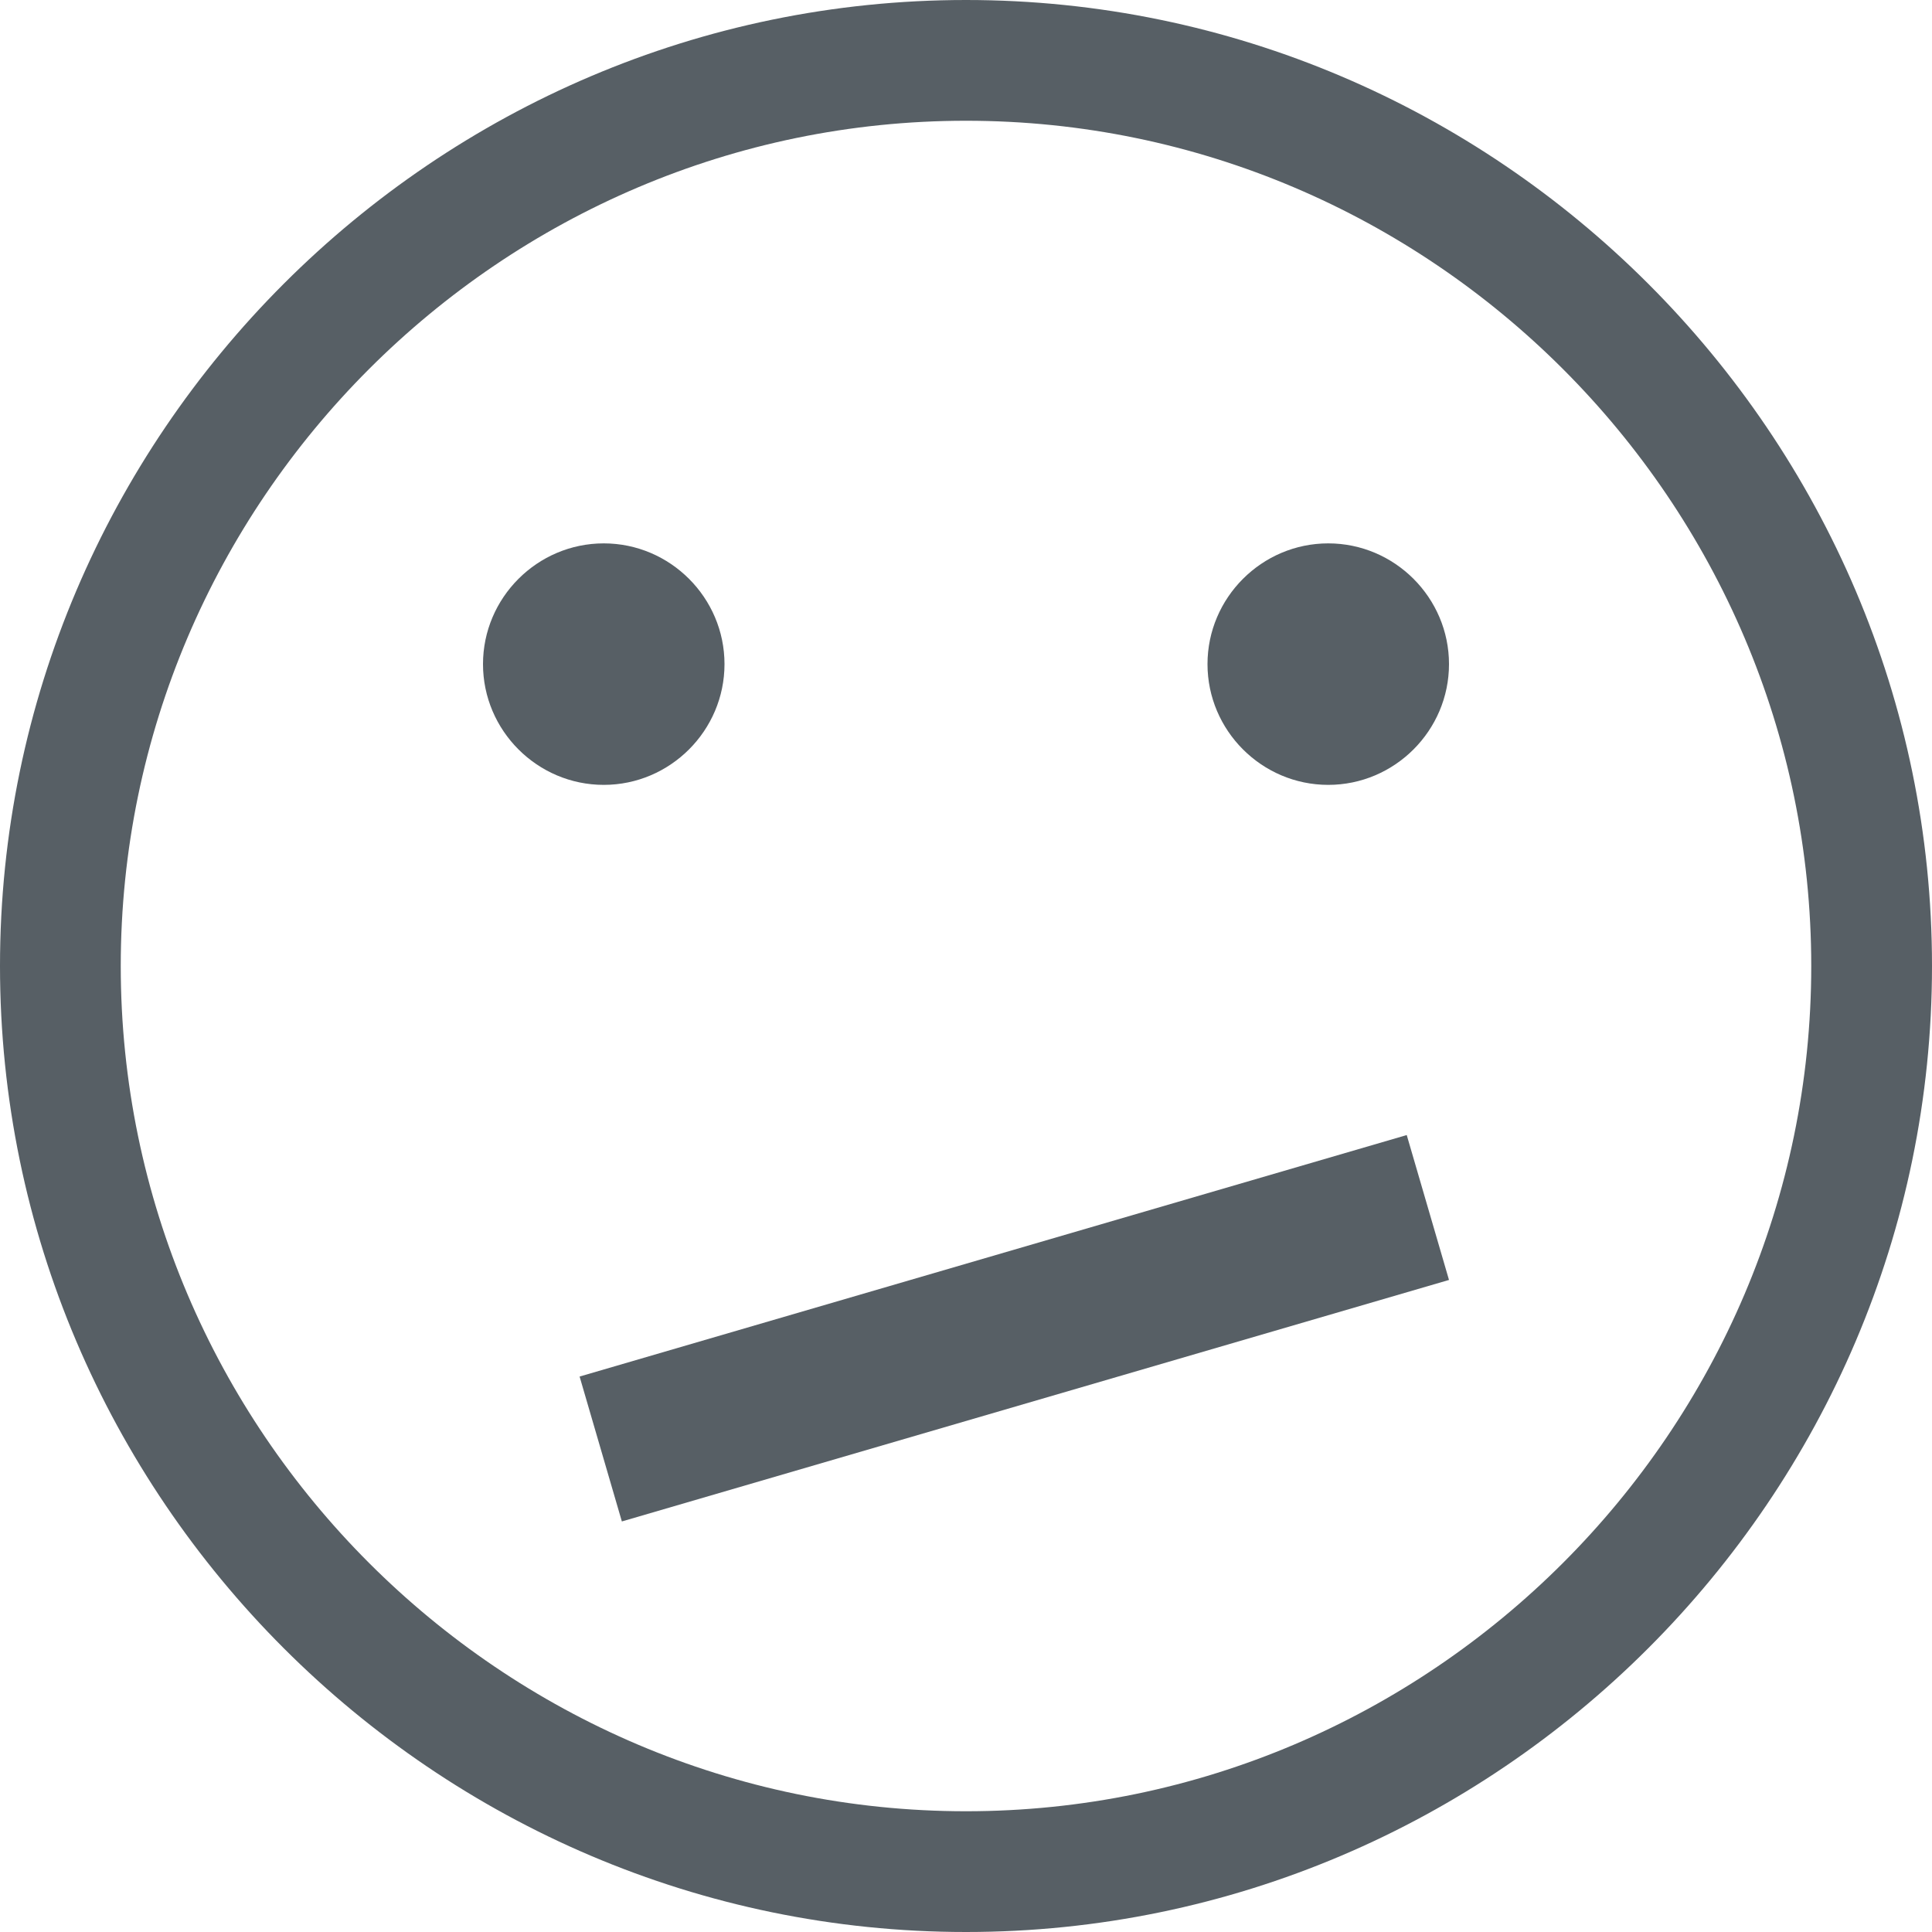
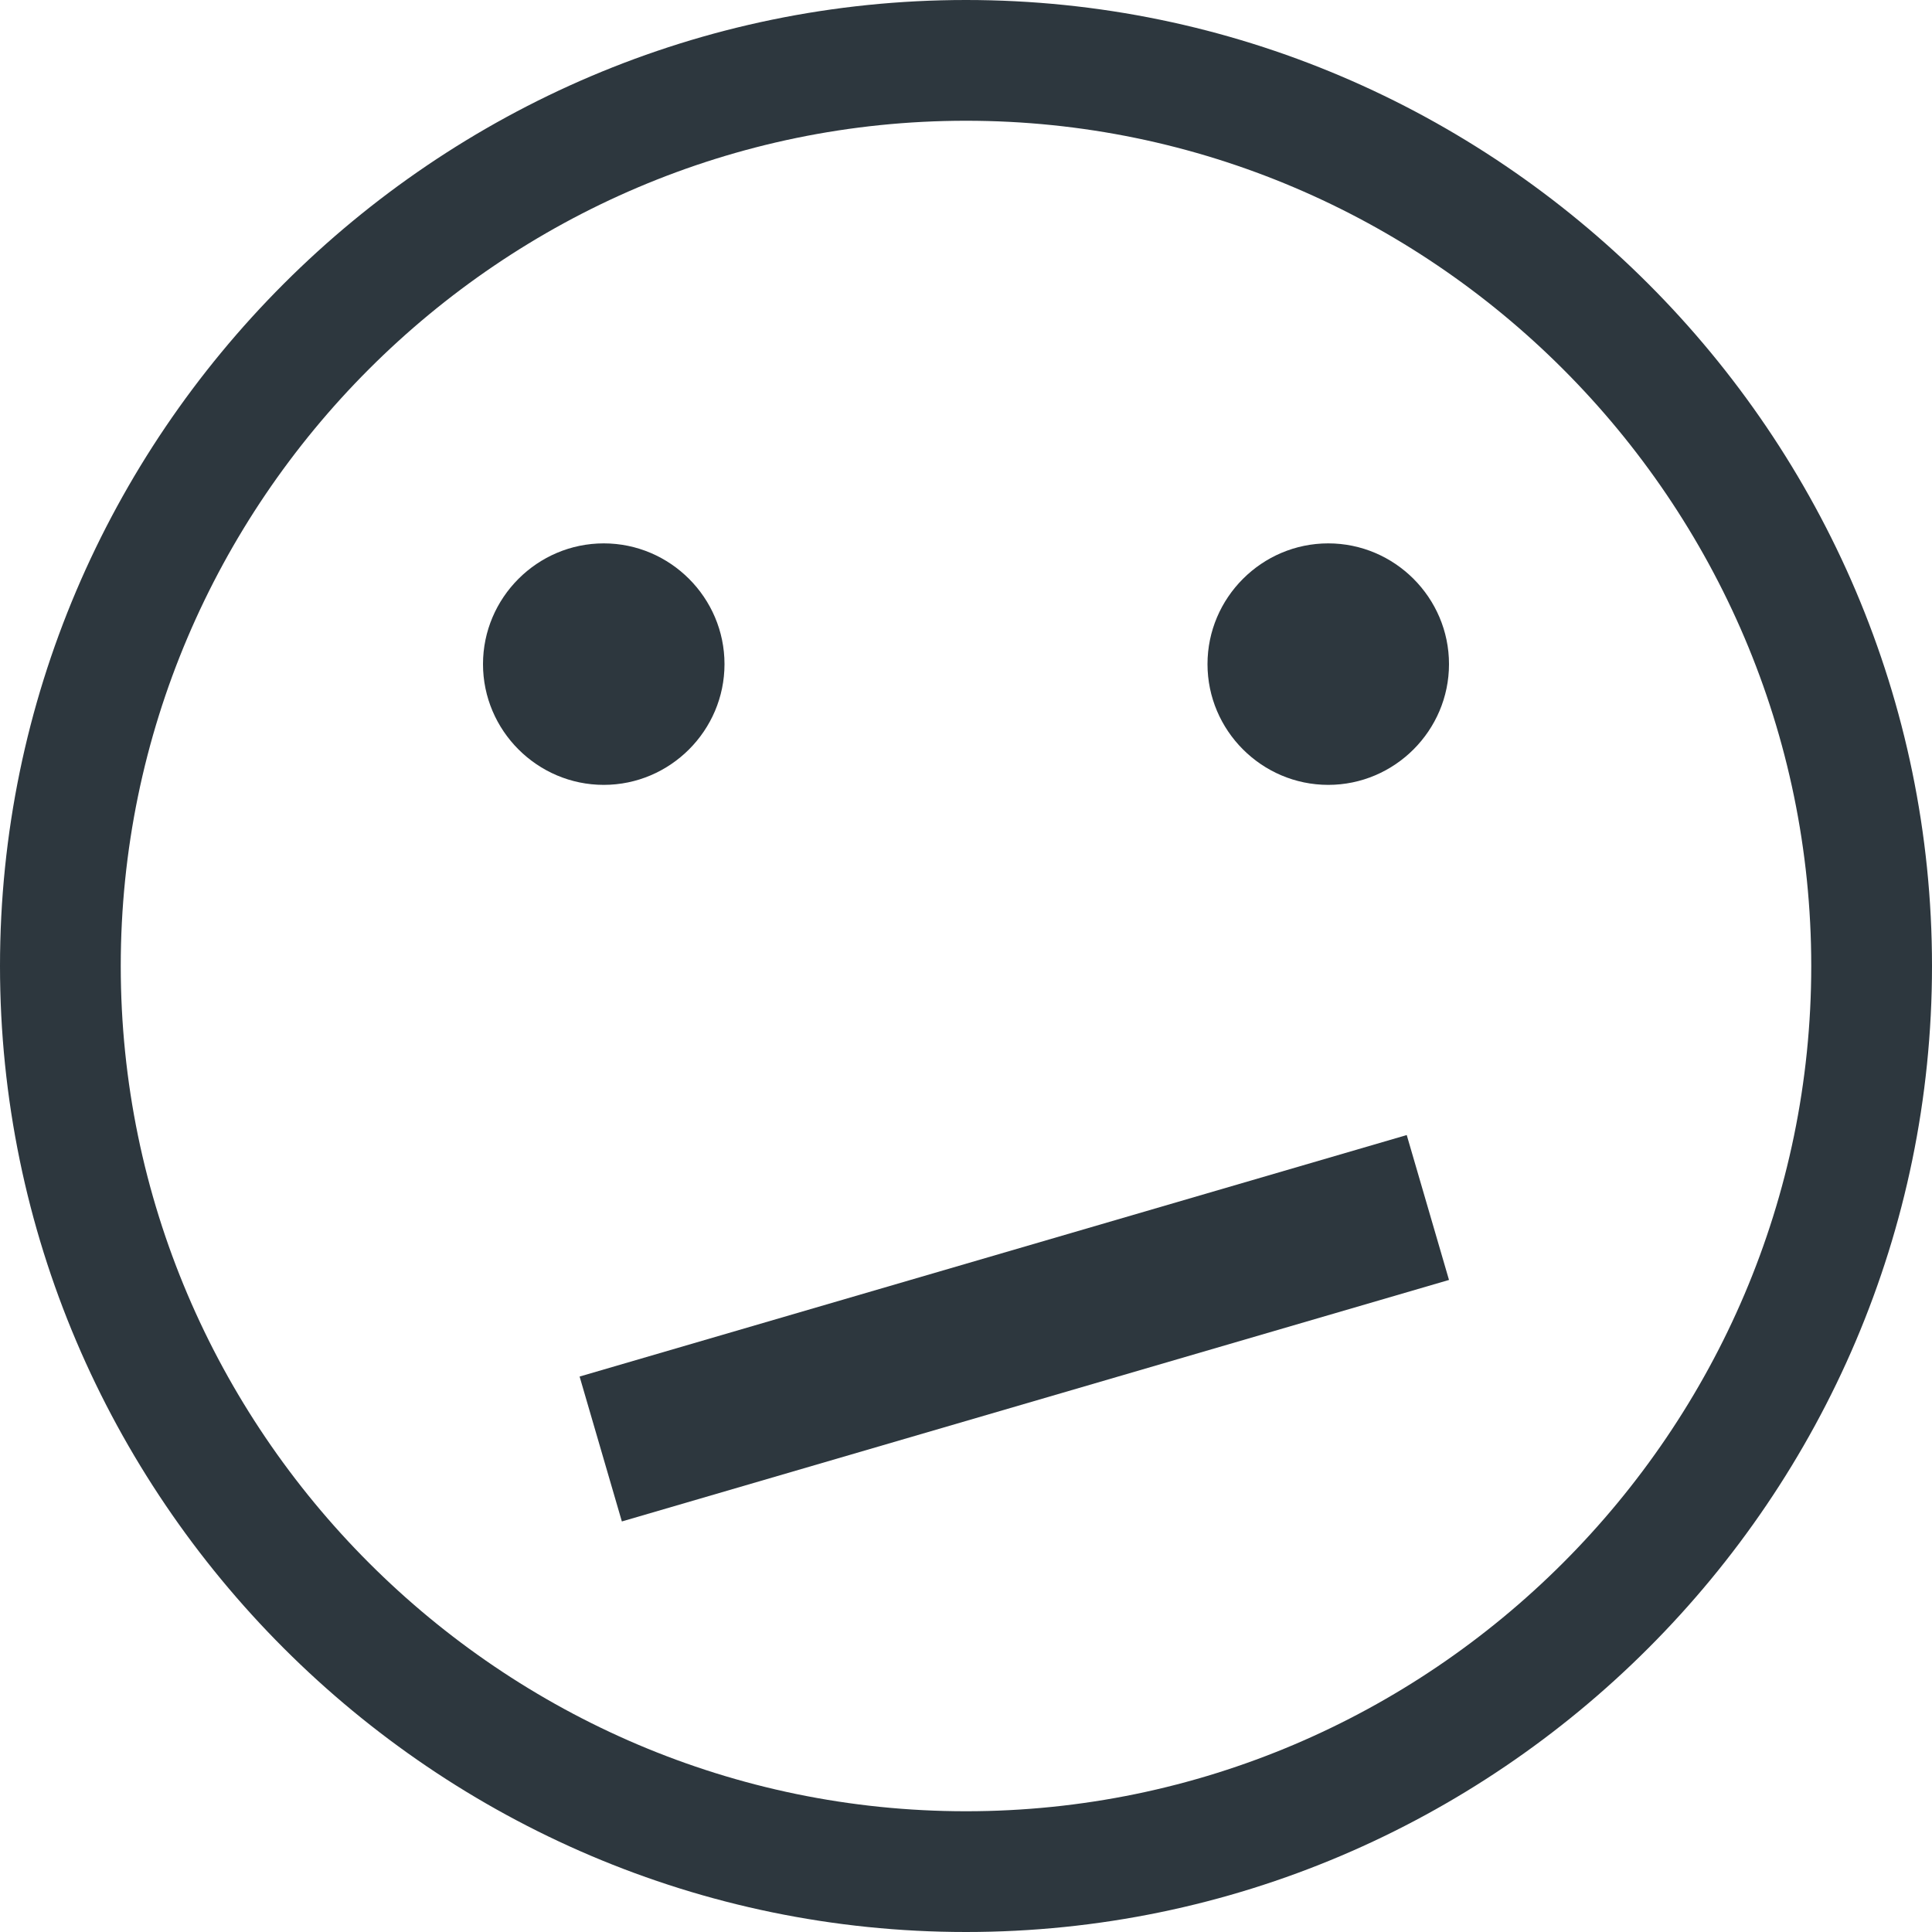
<svg xmlns="http://www.w3.org/2000/svg" version="1.1" width="32" height="32" viewBox="0 0 32 32">
-   <path fill="#575f65" class="icons-background" d="M32 16c0 8.8-7.2 16-16 16s-16-7.2-16-16 7.2-16 16-16 16 7.2 16 16zM16 2c-7.7 0-14 6.3-14 14s6.3 14 14 14 14-6.3 14-14-6.3-14-14-14z" />
-   <path fill="#575f65" class="icons-background" d="M23.3 18.8l0.7 2.4-13.7 4-0.7-2.4 13.7-4z" />
-   <path fill="#575f65" class="icons-background" d="M8 11c0-1.1 0.9-2 2-2s2 0.9 2 2-0.9 2-2 2c-1.1 0-2-0.9-2-2z" />
-   <path fill="#575f65" class="icons-background" d="M20 11c0 1.1 0.9 2 2 2s2-0.9 2-2-0.9-2-2-2c-1.1 0-2 0.9-2 2z" />
+   <path fill="#2d373e" class="icons-background" d="M32 16c0 8.8-7.2 16-16 16s-16-7.2-16-16 7.2-16 16-16 16 7.2 16 16zM16 2c-7.7 0-14 6.3-14 14s6.3 14 14 14 14-6.3 14-14-6.3-14-14-14z" />
+   <path fill="#2d373e" class="icons-background" d="M23.3 18.8l0.7 2.4-13.7 4-0.7-2.4 13.7-4z" />
+   <path fill="#2d373e" class="icons-background" d="M8 11c0-1.1 0.9-2 2-2s2 0.9 2 2-0.9 2-2 2c-1.1 0-2-0.9-2-2z" />
+   <path fill="#2d373e" class="icons-background" d="M20 11c0 1.1 0.9 2 2 2s2-0.9 2-2-0.9-2-2-2c-1.1 0-2 0.9-2 2z" />
</svg>
